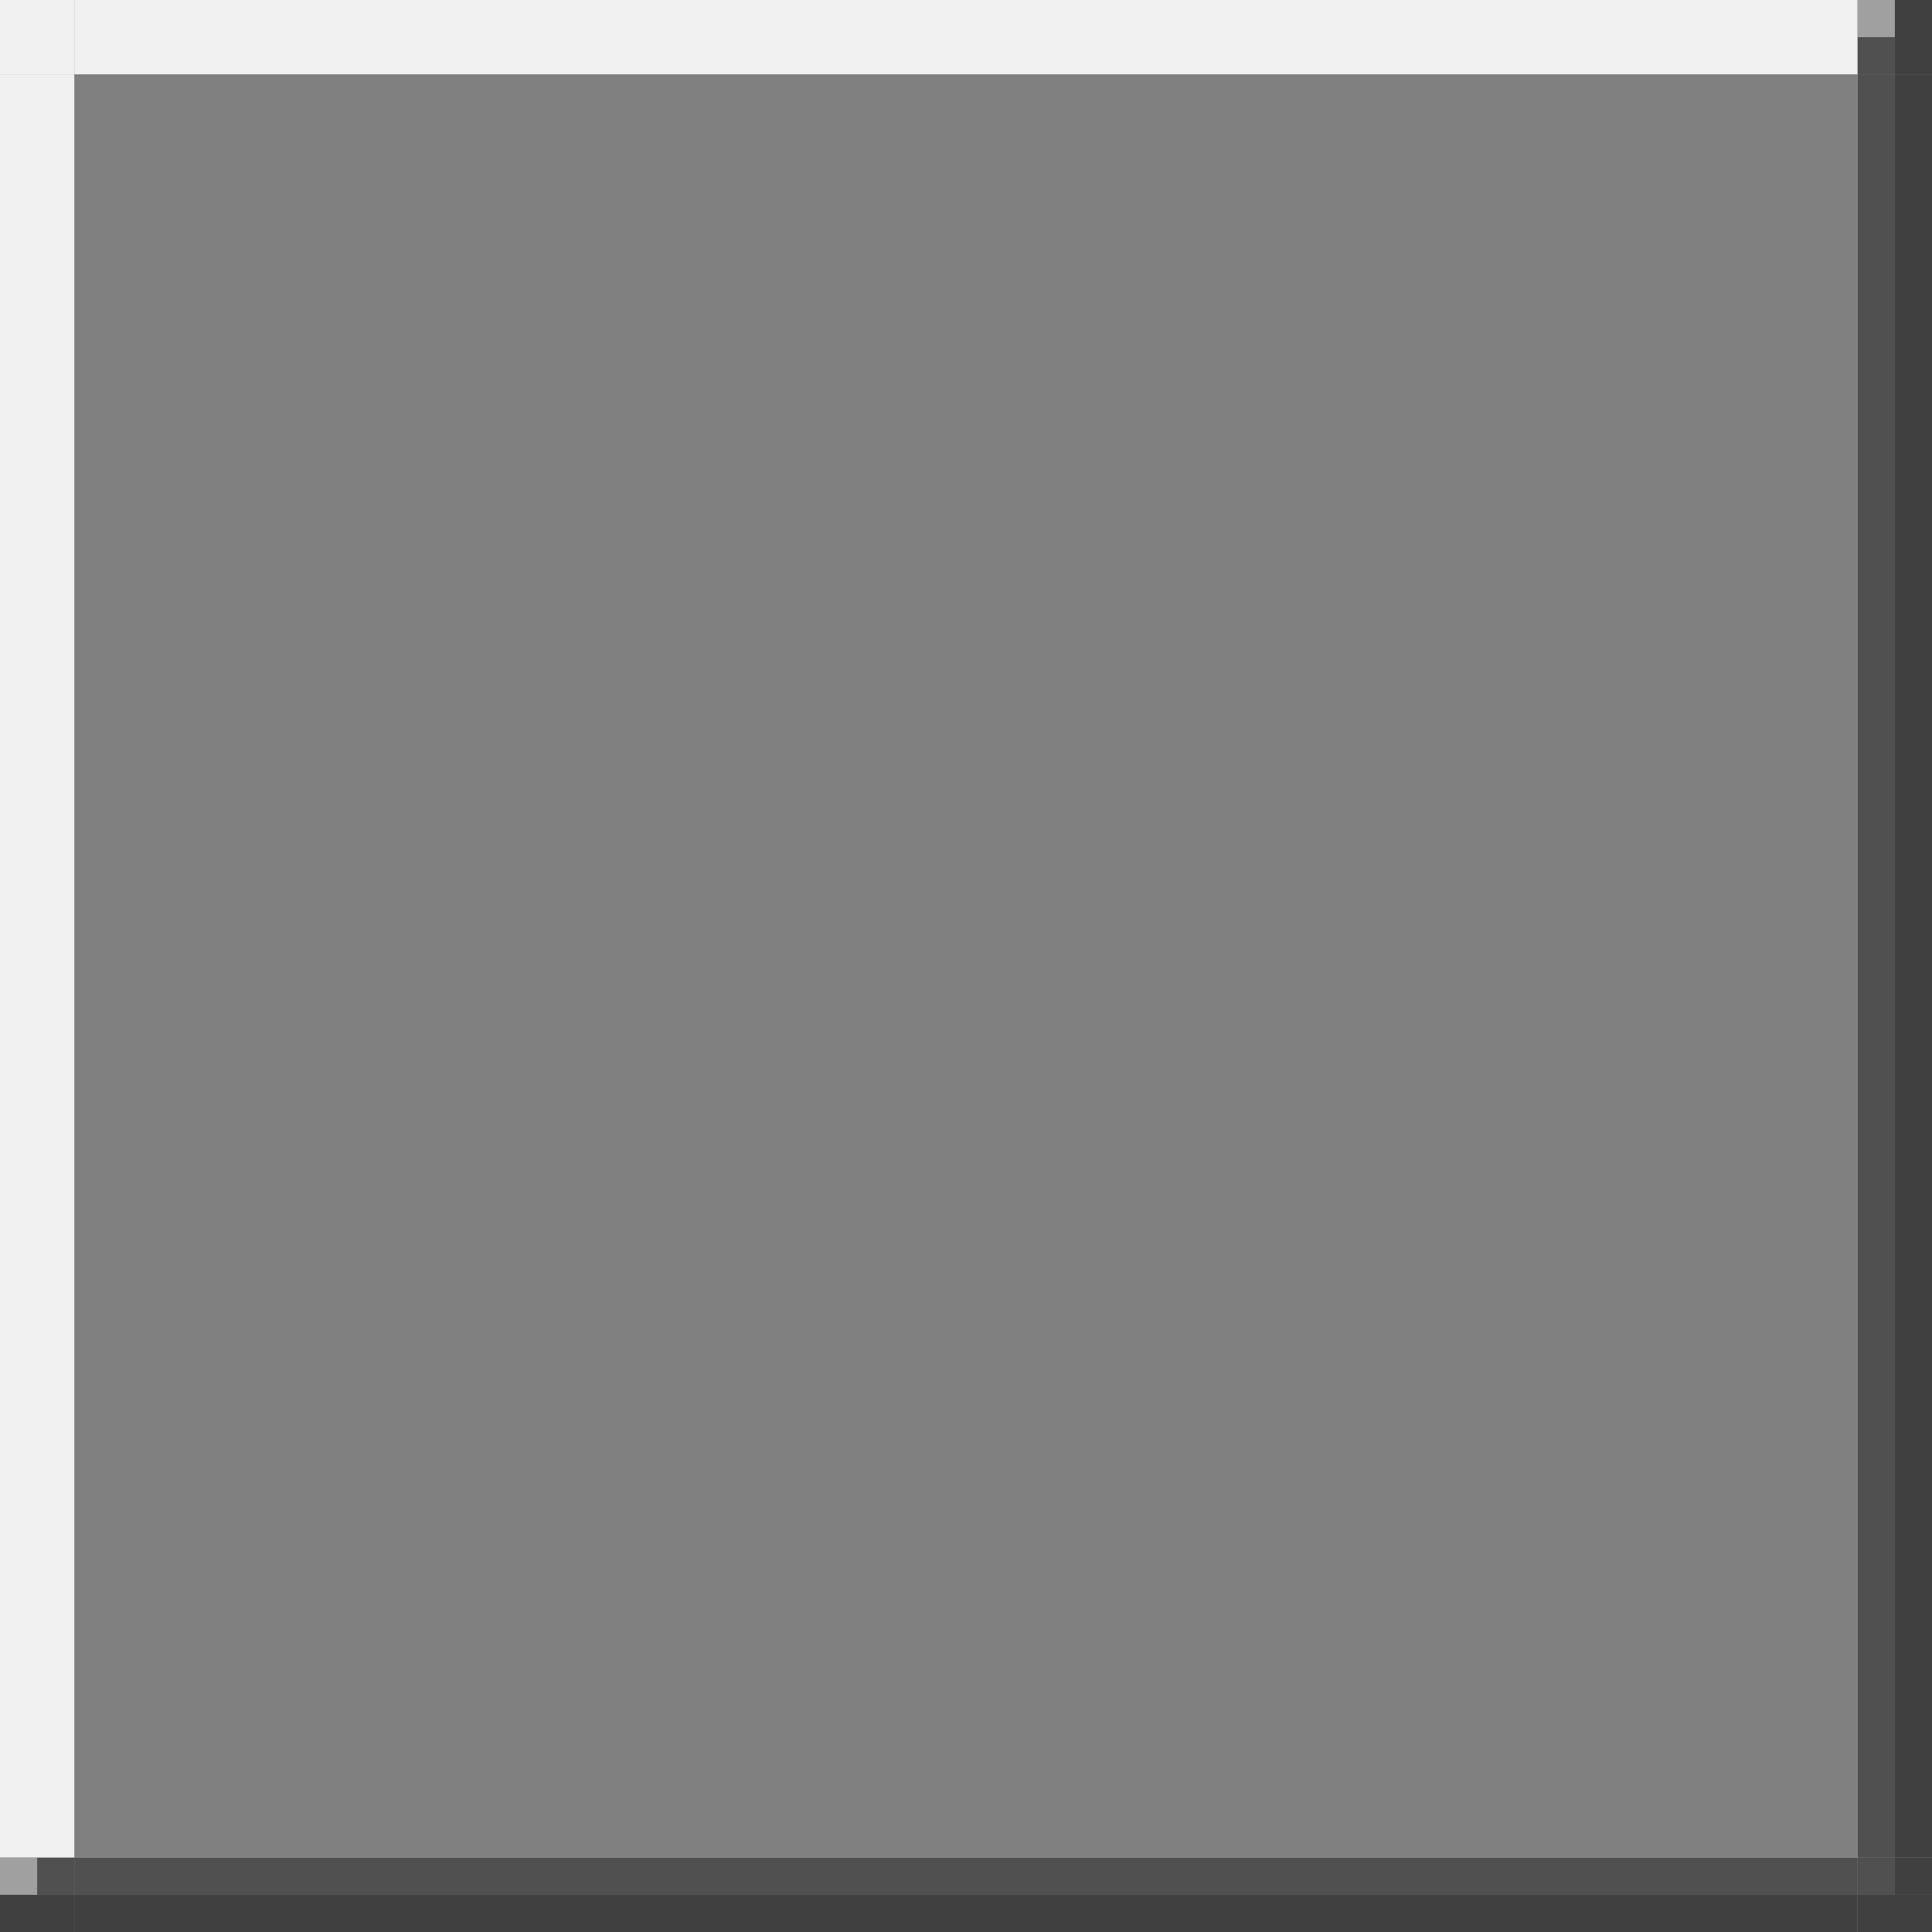
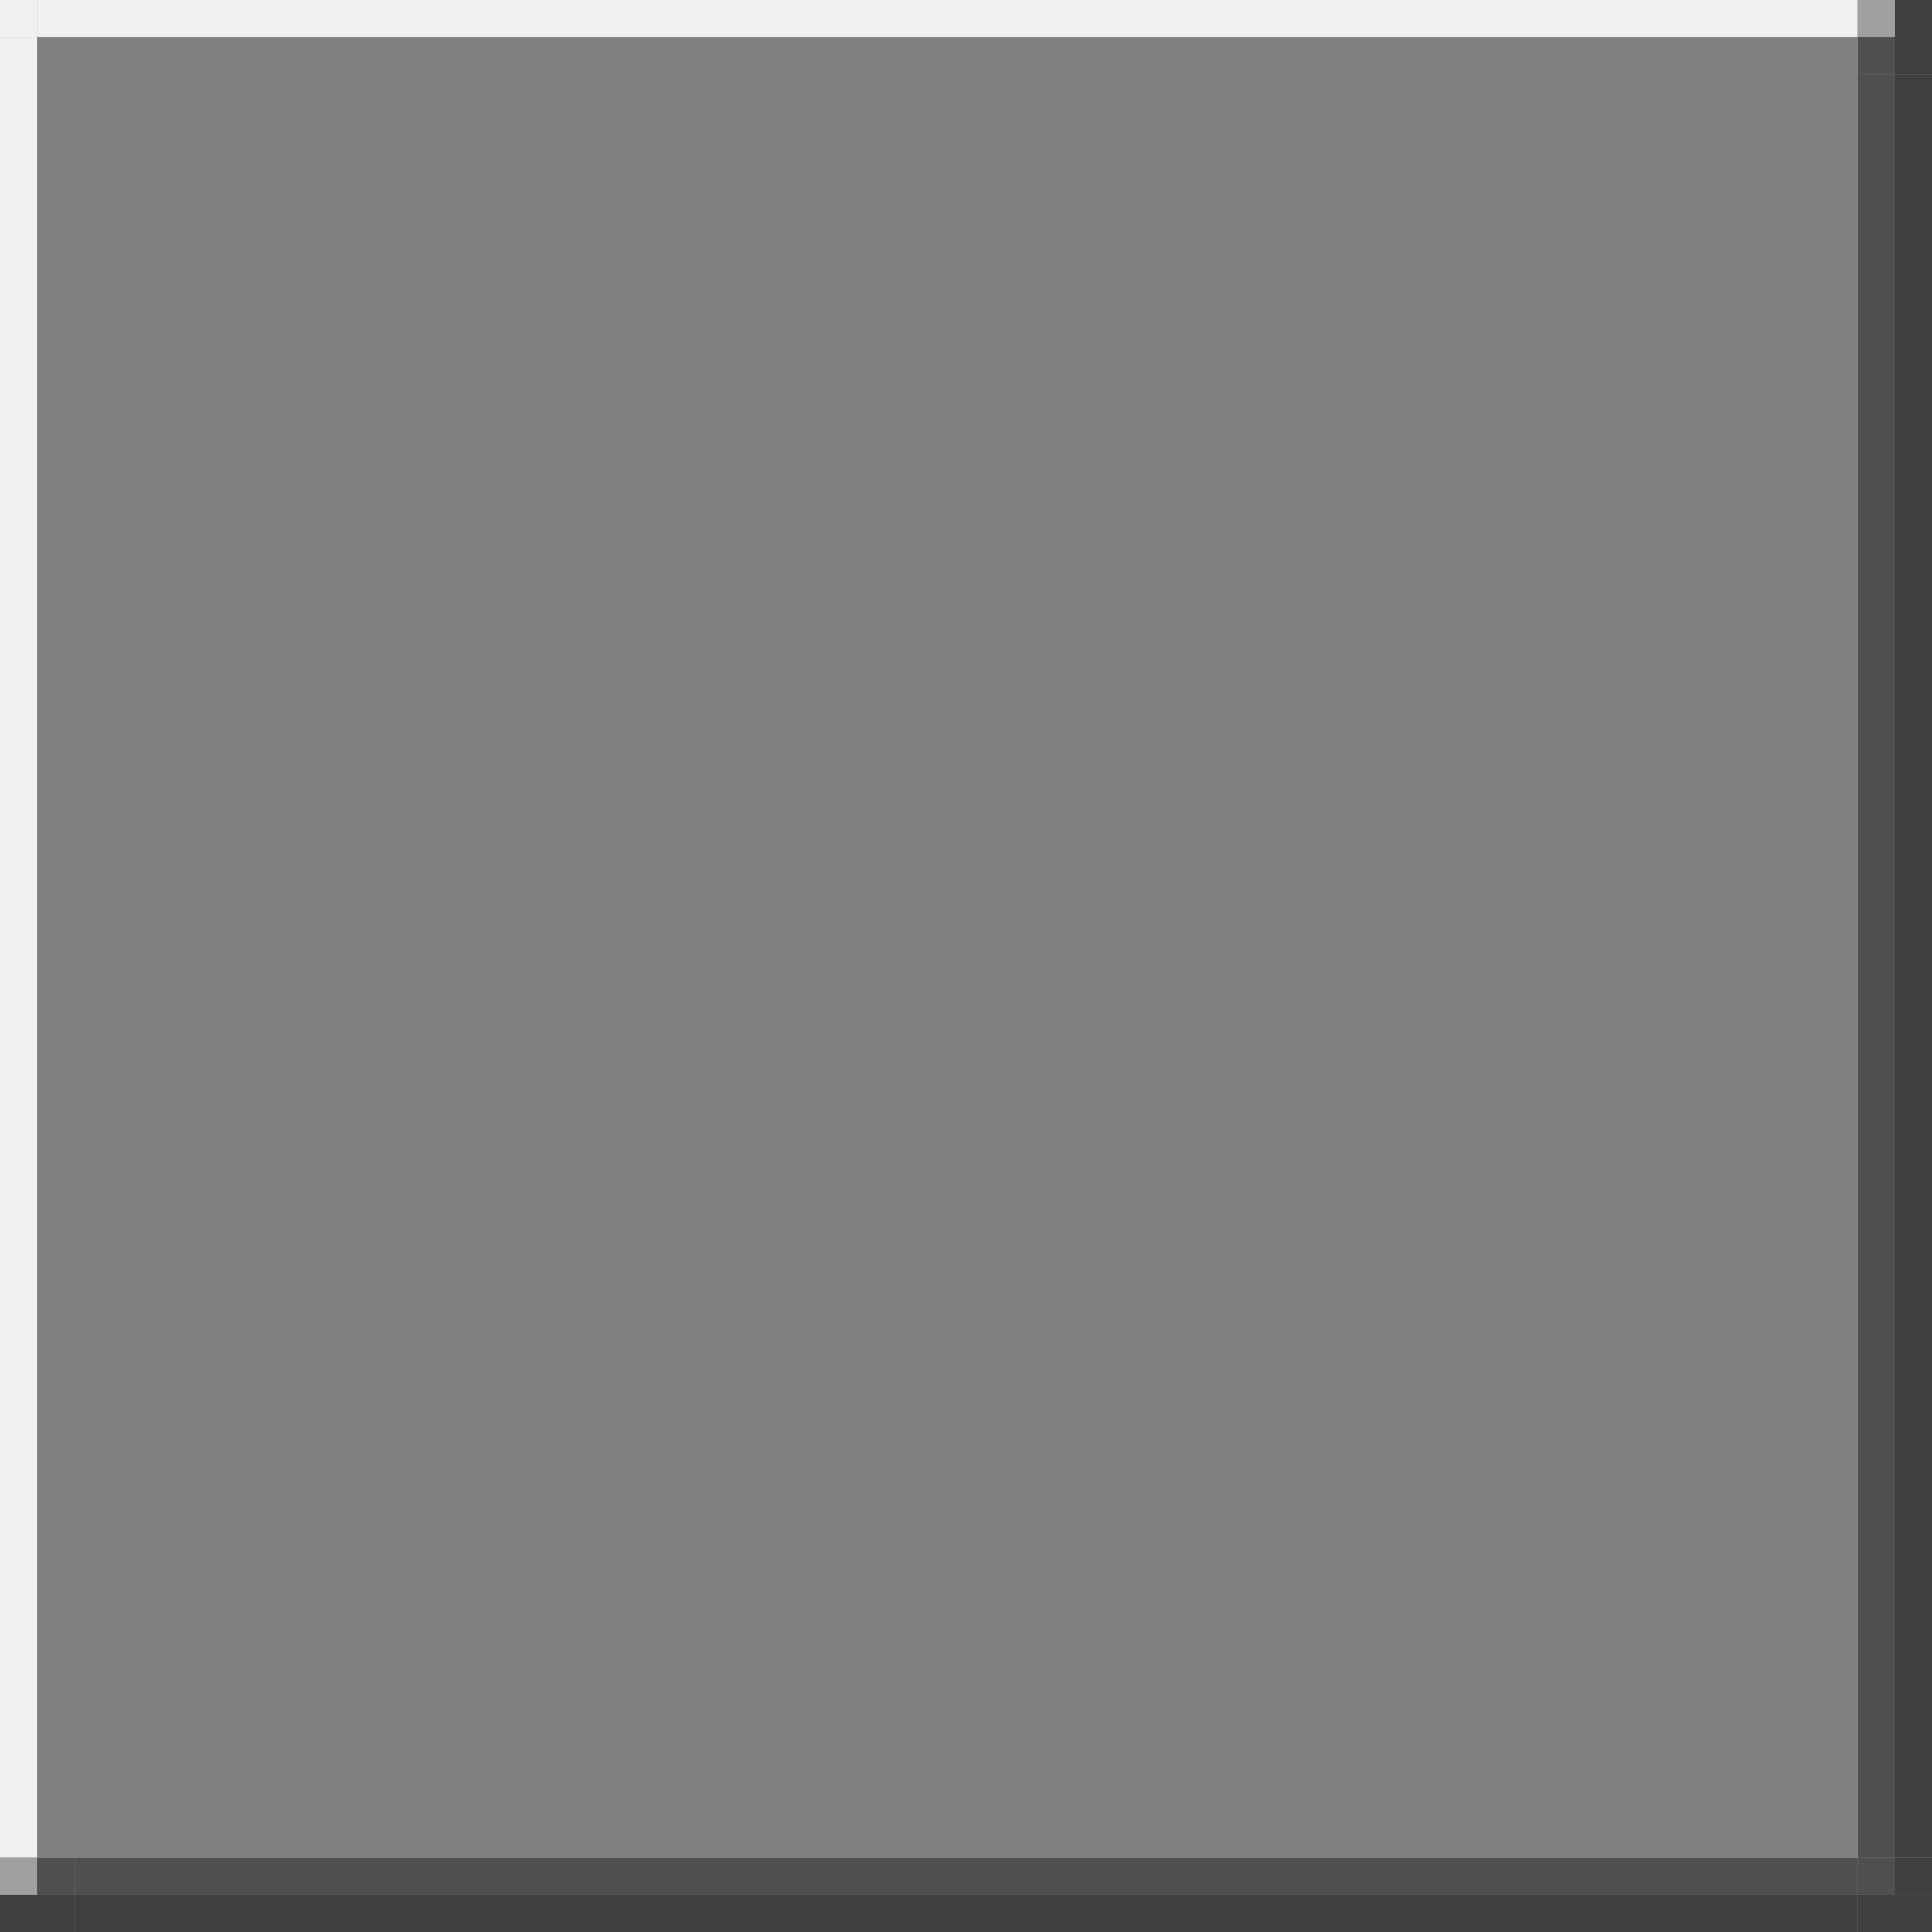
<svg xmlns="http://www.w3.org/2000/svg" height="52" width="52" id="svg3124" version="1.0">
  <defs id="defs3126">
    <linearGradient id="linearGradient5384">
      <stop style="stop-color:#000000;stop-opacity:1;" offset="0" id="stop5386" />
      <stop style="stop-color:#ffffff;stop-opacity:1;" offset="1" id="stop5388" />
    </linearGradient>
  </defs>
  <g id="layer1" transform="translate(36.5,176.1378)">
-     <g id="normal-topleft" transform="translate(315,110)">
+     <g id="normal-topleft" transform="matrix(0.5,0,0,0.4999987,139.25,-33.06928)">
      <rect style="opacity:1;vector-effect:none;fill:#808080;fill-opacity:1;stroke:none;stroke-width:0.783;stroke-linecap:square;stroke-linejoin:miter;stroke-miterlimit:8.3;stroke-dasharray:none;stroke-dashoffset:0;stroke-opacity:1;marker:none" id="rect5812" width="2" height="2" x="-351.5" y="-286.138" />
      <rect style="opacity:1;vector-effect:none;fill:#f0f0f0;fill-opacity:1;stroke:none;stroke-width:0.783;stroke-linecap:square;stroke-linejoin:miter;stroke-miterlimit:8.3;stroke-dasharray:none;stroke-dashoffset:0;stroke-opacity:1;marker:none" id="rect5812-3" width="2" height="2" x="-351.5" y="-286.138" />
    </g>
-     <g id="normal-top" transform="translate(314,110)">
+     <g id="normal-top" transform="matrix(1.020833,0,0,0.4999987,320.2604,-33.06928)">
      <rect style="opacity:1;vector-effect:none;fill:#808080;fill-opacity:1;stroke:none;stroke-width:0.783;stroke-linecap:square;stroke-linejoin:miter;stroke-miterlimit:8.3;stroke-dasharray:none;stroke-dashoffset:0;stroke-opacity:1;marker:none" id="rect5814" width="48" height="2" x="-348.5" y="-286.138" />
      <rect style="opacity:1;vector-effect:none;fill:#f0f0f0;fill-opacity:1;stroke:none;stroke-width:0.783;stroke-linecap:square;stroke-linejoin:miter;stroke-miterlimit:8.3;stroke-dasharray:none;stroke-dashoffset:0;stroke-opacity:1;marker:none" id="rect5814-6" width="48" height="2" x="-348.5" y="-286.138" />
    </g>
-     <g id="normal-left" transform="translate(315,109)">
+     <g id="normal-left" transform="matrix(0.5,0,0,1.020833,139.25,113.8987)">
      <rect style="opacity:1;vector-effect:none;fill:#808080;fill-opacity:1;stroke:none;stroke-width:0.783;stroke-linecap:square;stroke-linejoin:miter;stroke-miterlimit:8.3;stroke-dasharray:none;stroke-dashoffset:0;stroke-opacity:1;marker:none" id="rect5818" width="2" height="48" x="-351.5" y="-283.138" />
      <rect style="opacity:1;vector-effect:none;fill:#f0f0f0;fill-opacity:1;stroke:none;stroke-width:0.783;stroke-linecap:square;stroke-linejoin:miter;stroke-miterlimit:8.3;stroke-dasharray:none;stroke-dashoffset:0;stroke-opacity:1;marker:none" id="rect5818-2" width="2" height="48" x="-351.5" y="-283.138" />
    </g>
-     <g id="normal-center" transform="translate(314,109)">
+     <g id="normal-center" transform="matrix(1.020833,0,0,1.020833,320.2604,113.8987)">
      <rect style="opacity:1;vector-effect:none;fill:#808080;fill-opacity:1;stroke:none;stroke-width:0.783;stroke-linecap:square;stroke-linejoin:miter;stroke-miterlimit:8.3;stroke-dasharray:none;stroke-dashoffset:0;stroke-opacity:1;marker:none" id="rect5820" width="48" height="48" x="-348.5" y="-283.138" />
    </g>
    <g id="normal-topright" transform="translate(313,110)">
      <rect style="opacity:1;vector-effect:none;fill:#808080;fill-opacity:1;stroke:none;stroke-width:0.783;stroke-linecap:square;stroke-linejoin:miter;stroke-miterlimit:8.3;stroke-dasharray:none;stroke-dashoffset:0;stroke-opacity:1;marker:none" id="rect5816" width="2" height="2" x="-299.5" y="-286.138" />
      <rect style="opacity:1;vector-effect:none;fill:#404040;fill-opacity:1;stroke:none;stroke-width:0.783;stroke-linecap:square;stroke-linejoin:miter;stroke-miterlimit:8.3;stroke-dasharray:none;stroke-dashoffset:0;stroke-opacity:1;marker:none" id="rect6086" width="1" height="2" x="-298.5" y="-286.138" />
      <rect style="opacity:1;vector-effect:none;fill:#505050;fill-opacity:1;stroke:none;stroke-width:0.783;stroke-linecap:square;stroke-linejoin:miter;stroke-miterlimit:8.3;stroke-dasharray:none;stroke-dashoffset:0;stroke-opacity:1;marker:none" id="rect6088" width="1" height="2" x="-299.5" y="-286.138" />
      <rect style="opacity:0.5;vector-effect:none;fill:#f0f0f0;fill-opacity:1;stroke:none;stroke-width:0.783;stroke-linecap:square;stroke-linejoin:miter;stroke-miterlimit:8.3;stroke-dasharray:none;stroke-dashoffset:0;stroke-opacity:1;marker:none" id="rect6090" width="1" height="1" x="-299.5" y="-286.138" />
    </g>
    <g id="normal-right" transform="translate(313,109)">
      <rect style="opacity:1;vector-effect:none;fill:#808080;fill-opacity:1;stroke:none;stroke-width:0.783;stroke-linecap:square;stroke-linejoin:miter;stroke-miterlimit:8.3;stroke-dasharray:none;stroke-dashoffset:0;stroke-opacity:1;marker:none" id="rect5822" width="2" height="48" x="-299.5" y="-283.138" />
      <rect style="opacity:1;vector-effect:none;fill:#404040;fill-opacity:1;stroke:none;stroke-width:0.783;stroke-linecap:square;stroke-linejoin:miter;stroke-miterlimit:8.3;stroke-dasharray:none;stroke-dashoffset:0;stroke-opacity:1;marker:none" id="rect6092" width="1" height="48" x="-298.5" y="-283.138" />
      <rect style="opacity:1;vector-effect:none;fill:#505050;fill-opacity:1;stroke:none;stroke-width:0.783;stroke-linecap:square;stroke-linejoin:miter;stroke-miterlimit:8.3;stroke-dasharray:none;stroke-dashoffset:0;stroke-opacity:1;marker:none" id="rect6094" width="1" height="48" x="-299.5" y="-283.138" />
    </g>
    <g id="normal-bottomleft" transform="translate(315,108)">
      <rect style="opacity:1;vector-effect:none;fill:#808080;fill-opacity:1;stroke:none;stroke-width:0.783;stroke-linecap:square;stroke-linejoin:miter;stroke-miterlimit:8.3;stroke-dasharray:none;stroke-dashoffset:0;stroke-opacity:1;marker:none" id="rect5824" width="2" height="2" x="-351.5" y="-234.138" />
      <rect style="opacity:1;vector-effect:none;fill:#404040;fill-opacity:1;stroke:none;stroke-width:0.783;stroke-linecap:square;stroke-linejoin:miter;stroke-miterlimit:8.3;stroke-dasharray:none;stroke-dashoffset:0;stroke-opacity:1;marker:none" id="rect6096" width="2" height="1" x="-351.5" y="-233.138" />
      <rect style="opacity:1;vector-effect:none;fill:#505050;fill-opacity:1;stroke:none;stroke-width:0.783;stroke-linecap:square;stroke-linejoin:miter;stroke-miterlimit:8.3;stroke-dasharray:none;stroke-dashoffset:0;stroke-opacity:1;marker:none" id="rect6098" width="2" height="1" x="-351.5" y="-234.138" />
      <rect style="opacity:0.5;vector-effect:none;fill:#f0f0f0;fill-opacity:1;stroke:none;stroke-width:0.783;stroke-linecap:square;stroke-linejoin:miter;stroke-miterlimit:8.3;stroke-dasharray:none;stroke-dashoffset:0;stroke-opacity:1;marker:none" id="rect6100" width="1" height="1" x="-351.5" y="-234.138" />
    </g>
    <g id="normal-bottom" transform="translate(314,108)">
      <rect style="opacity:1;vector-effect:none;fill:#808080;fill-opacity:1;stroke:none;stroke-width:0.783;stroke-linecap:square;stroke-linejoin:miter;stroke-miterlimit:8.3;stroke-dasharray:none;stroke-dashoffset:0;stroke-opacity:1;marker:none" id="rect5826" width="48" height="2" x="-348.5" y="-234.138" />
      <rect style="opacity:1;vector-effect:none;fill:#404040;fill-opacity:1;stroke:none;stroke-width:0.783;stroke-linecap:square;stroke-linejoin:miter;stroke-miterlimit:8.3;stroke-dasharray:none;stroke-dashoffset:0;stroke-opacity:1;marker:none" id="rect6102" width="48" height="1" x="-348.5" y="-233.138" />
      <rect style="opacity:1;vector-effect:none;fill:#505050;fill-opacity:1;stroke:none;stroke-width:0.783;stroke-linecap:square;stroke-linejoin:miter;stroke-miterlimit:8.3;stroke-dasharray:none;stroke-dashoffset:0;stroke-opacity:1;marker:none" id="rect6104" width="48" height="1" x="-348.5" y="-234.138" />
    </g>
    <g id="normal-bottomright" transform="translate(313,108)">
      <rect style="opacity:1;vector-effect:none;fill:#808080;fill-opacity:1;stroke:none;stroke-width:0.783;stroke-linecap:square;stroke-linejoin:miter;stroke-miterlimit:8.3;stroke-dasharray:none;stroke-dashoffset:0;stroke-opacity:1;marker:none" id="rect5828" width="2" height="2" x="-299.5" y="-234.138" />
      <rect style="opacity:1;vector-effect:none;fill:#404040;fill-opacity:1;stroke:none;stroke-width:0.783;stroke-linecap:square;stroke-linejoin:miter;stroke-miterlimit:8.3;stroke-dasharray:none;stroke-dashoffset:0;stroke-opacity:1;marker:none" id="rect6106" width="1" height="1" x="-298.5" y="-234.138" />
      <rect style="opacity:1;vector-effect:none;fill:#404040;fill-opacity:1;stroke:none;stroke-width:0.783;stroke-linecap:square;stroke-linejoin:miter;stroke-miterlimit:8.3;stroke-dasharray:none;stroke-dashoffset:0;stroke-opacity:1;marker:none" id="rect6108" width="2" height="1" x="-299.5" y="-233.138" />
      <rect style="opacity:1;vector-effect:none;fill:#505050;fill-opacity:1;stroke:none;stroke-width:0.783;stroke-linecap:square;stroke-linejoin:miter;stroke-miterlimit:8.3;stroke-dasharray:none;stroke-dashoffset:0;stroke-opacity:1;marker:none" id="rect6110" width="1" height="1" x="-299.5" y="-234.138" />
    </g>
  </g>
</svg>
